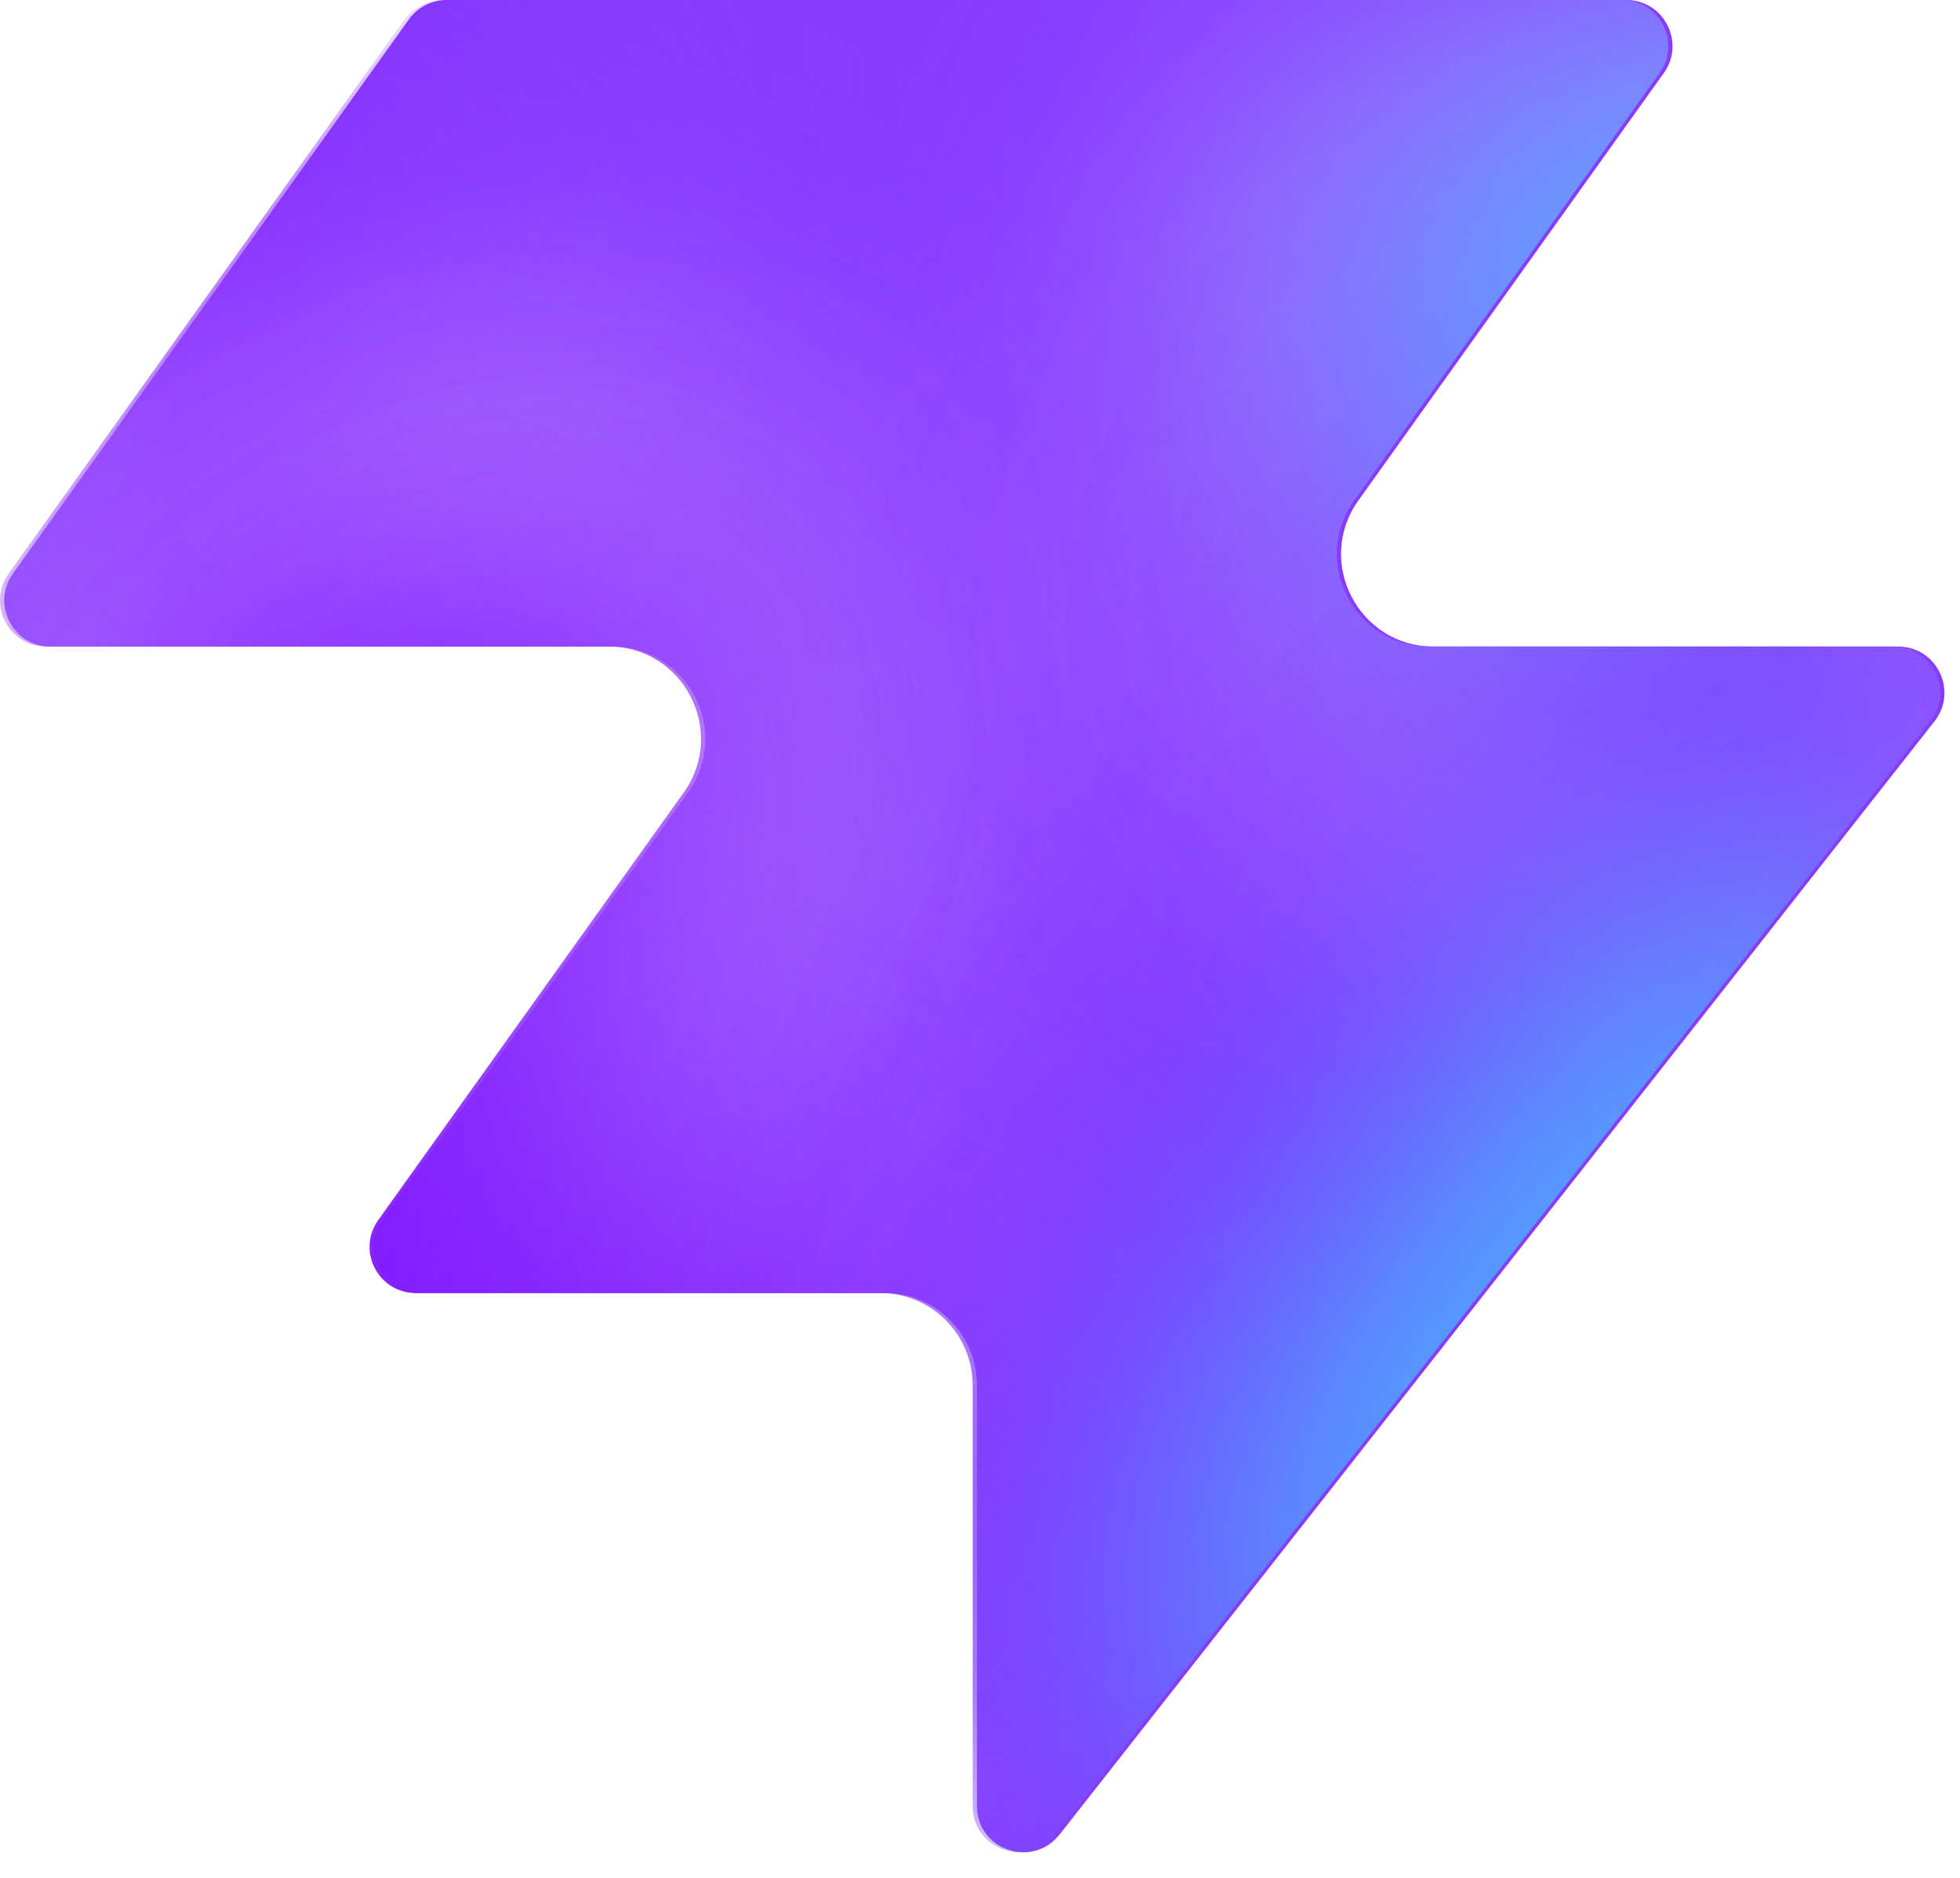
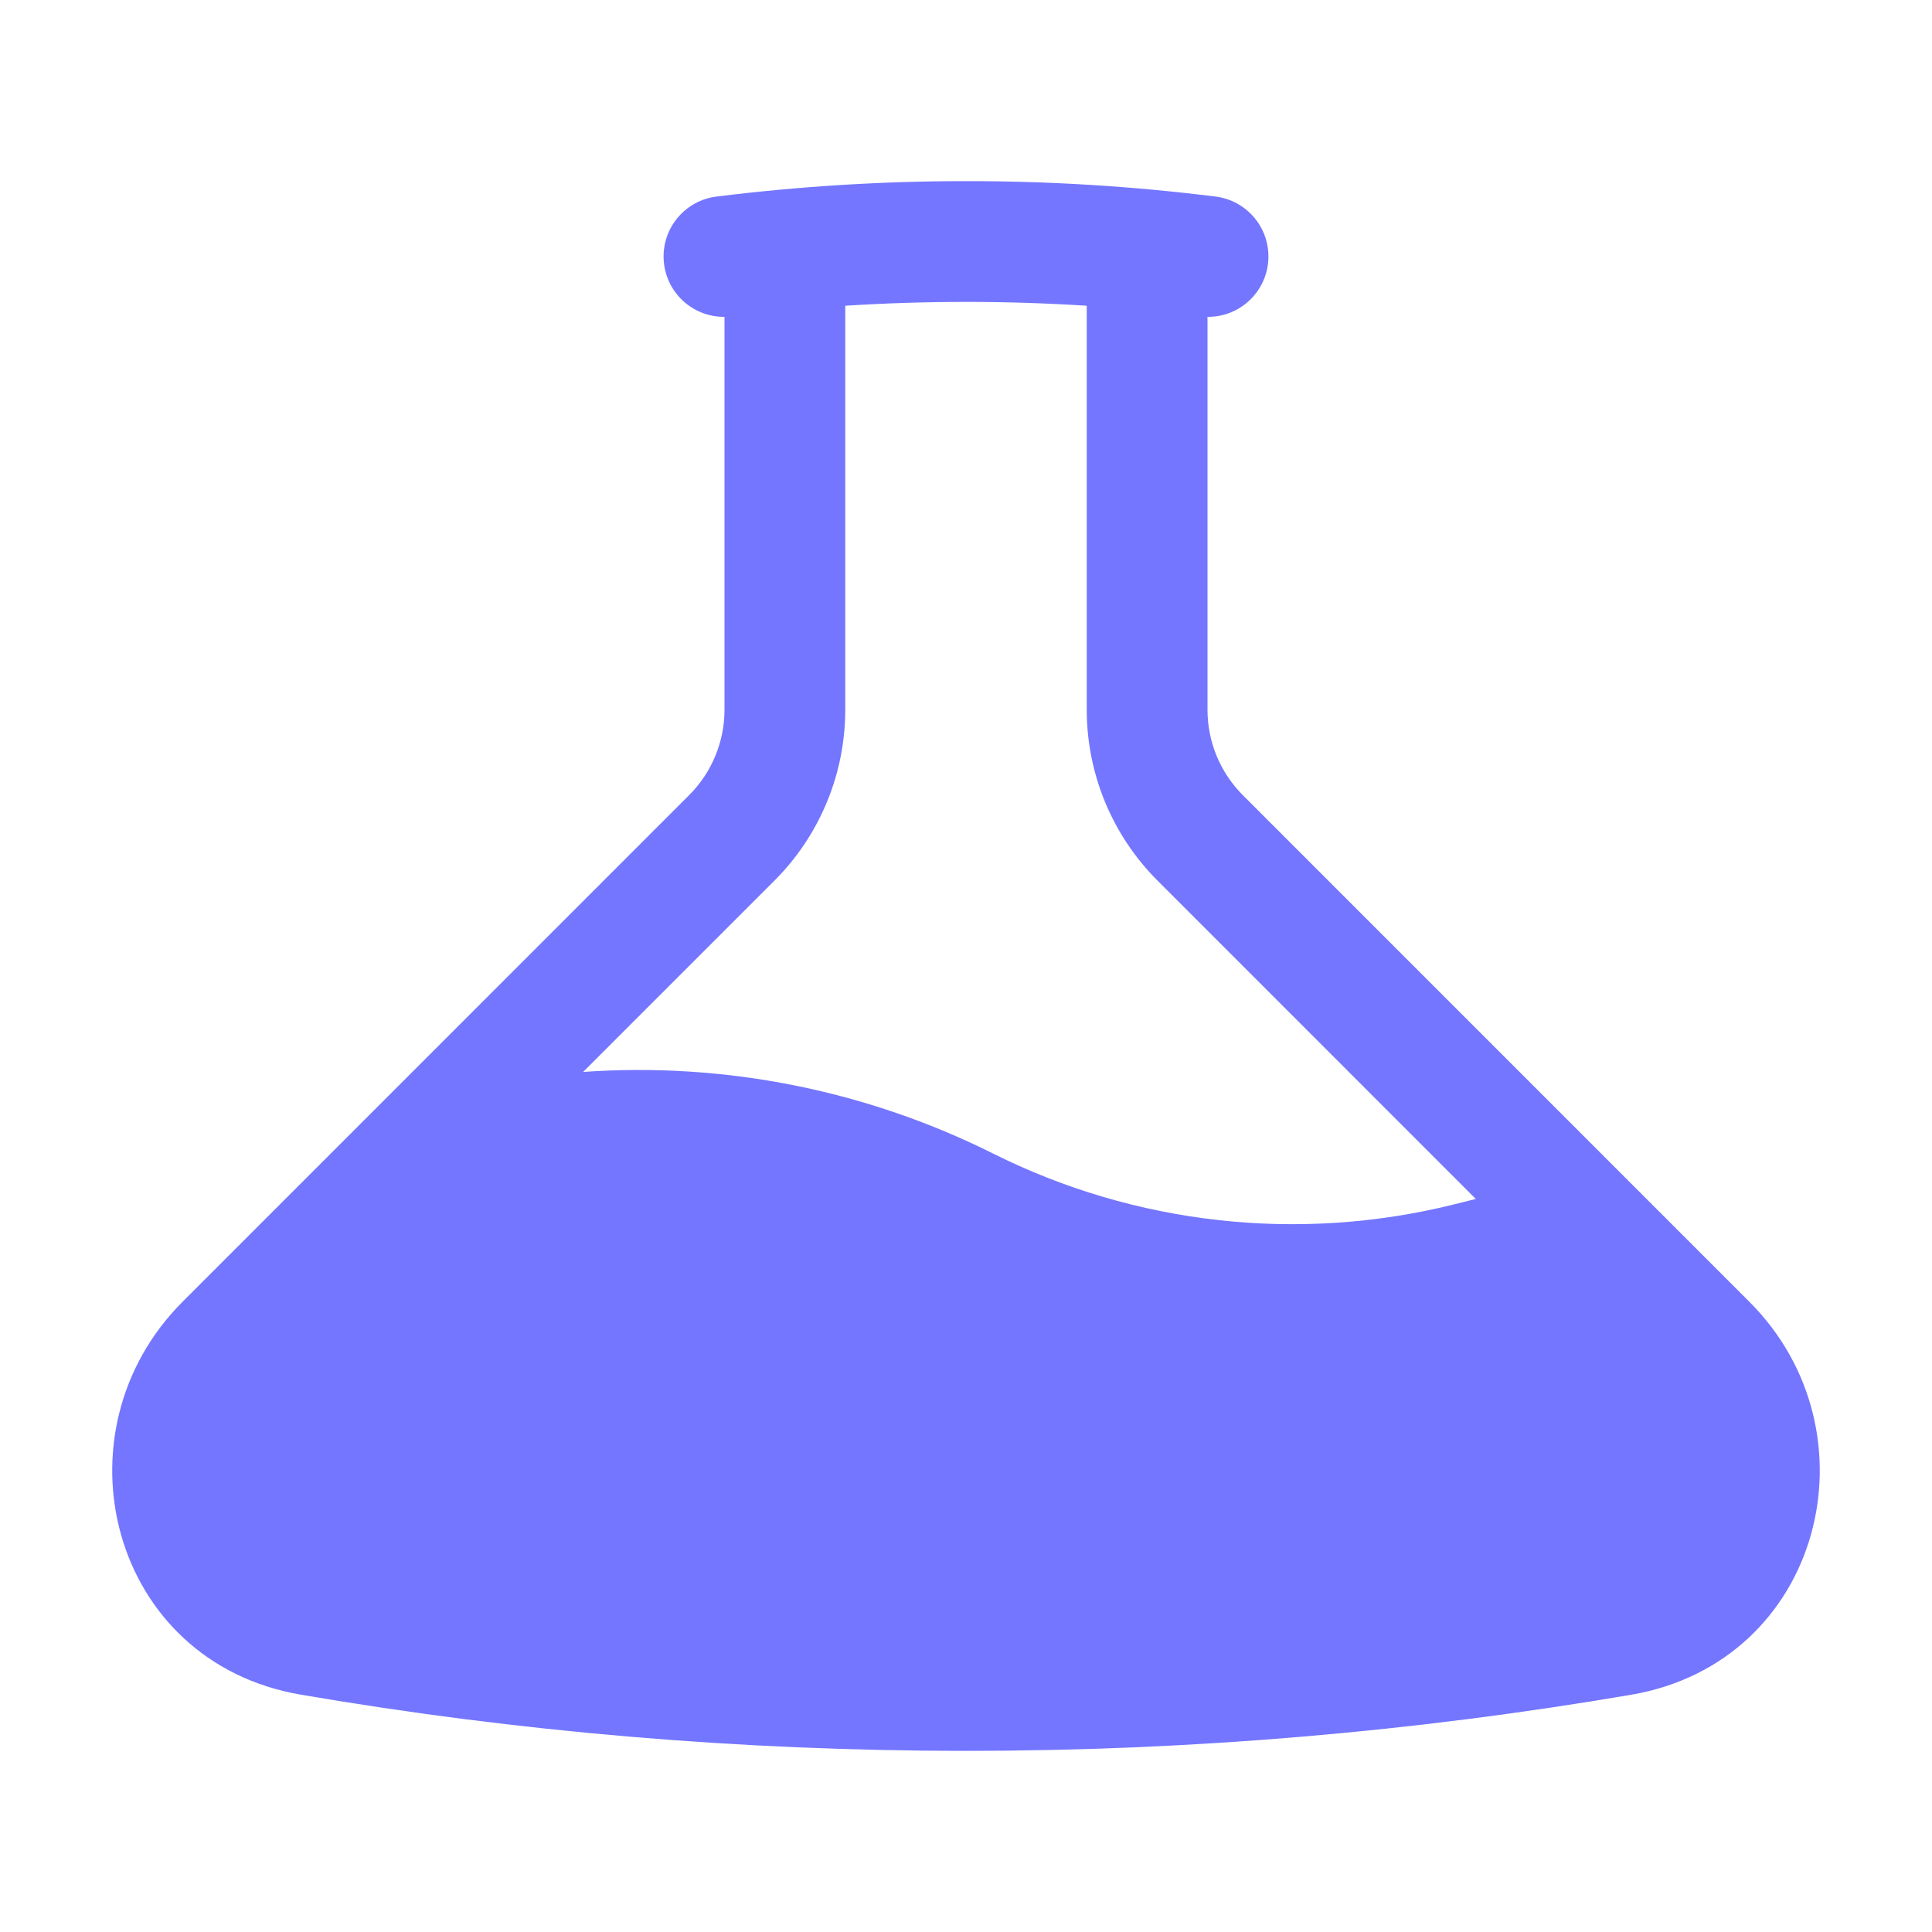
- <svg xmlns="http://www.w3.org/2000/svg" width="48" height="46" fill="none" viewBox="0 0 48 46">
-   <path fill="#863bff" d="M25.946 44.938c-.664.845-2.021.375-2.021-.698V33.937a2.26 2.26 0 0 0-2.262-2.262H10.287c-.92 0-1.456-1.04-.92-1.788l7.48-10.471c1.07-1.497 0-3.578-1.842-3.578H1.237c-.92 0-1.456-1.04-.92-1.788L10.013.474c.214-.297.556-.474.92-.474h28.894c.92 0 1.456 1.04.92 1.788l-7.48 10.471c-1.07 1.498 0 3.579 1.842 3.579h11.377c.943 0 1.473 1.088.89 1.83L25.947 44.94z" style="fill:#863bff;fill:color(display-p3 .525 .23 1);fill-opacity:1" />
-   <mask id="a" width="48" height="46" x="0" y="0" maskUnits="userSpaceOnUse" style="mask-type:alpha">
-     <path fill="#000" d="M25.842 44.938c-.664.844-2.021.375-2.021-.698V33.937a2.26 2.26 0 0 0-2.262-2.262H10.183c-.92 0-1.456-1.04-.92-1.788l7.48-10.471c1.07-1.498 0-3.579-1.842-3.579H1.133c-.92 0-1.456-1.04-.92-1.787L9.91.473c.214-.297.556-.474.92-.474h28.894c.92 0 1.456 1.04.92 1.788l-7.48 10.471c-1.07 1.498 0 3.578 1.842 3.578h11.377c.943 0 1.473 1.088.89 1.832L25.843 44.94z" style="fill:#000;fill-opacity:1" />
-   </mask>
-   <g mask="url(#a)">
-     <g filter="url(#b)">
-       <ellipse cx="5.508" cy="14.704" fill="#ede6ff" rx="5.508" ry="14.704" style="fill:#ede6ff;fill:color(display-p3 .927 .903 1);fill-opacity:1" transform="matrix(.00324 1 1 -.00324 -4.47 31.516)" />
-     </g>
-     <g filter="url(#c)">
-       <ellipse cx="10.399" cy="29.851" fill="#ede6ff" rx="10.399" ry="29.851" style="fill:#ede6ff;fill:color(display-p3 .927 .903 1);fill-opacity:1" transform="matrix(.00324 1 1 -.00324 -39.328 7.883)" />
-     </g>
-     <g filter="url(#d)">
-       <ellipse cx="5.508" cy="30.487" fill="#7e14ff" rx="5.508" ry="30.487" style="fill:#7e14ff;fill:color(display-p3 .492 .077 1);fill-opacity:1" transform="rotate(89.814 -25.913 -14.639)scale(1 -1)" />
-     </g>
-     <g filter="url(#e)">
-       <ellipse cx="5.508" cy="30.599" fill="#7e14ff" rx="5.508" ry="30.599" style="fill:#7e14ff;fill:color(display-p3 .492 .077 1);fill-opacity:1" transform="rotate(89.814 -32.644 -3.334)scale(1 -1)" />
-     </g>
-     <g filter="url(#f)">
-       <ellipse cx="5.508" cy="30.599" fill="#7e14ff" rx="5.508" ry="30.599" style="fill:#7e14ff;fill:color(display-p3 .492 .077 1);fill-opacity:1" transform="matrix(.00324 1 1 -.00324 -34.34 30.47)" />
-     </g>
-     <g filter="url(#g)">
-       <ellipse cx="14.072" cy="22.078" fill="#ede6ff" rx="14.072" ry="22.078" style="fill:#ede6ff;fill:color(display-p3 .927 .903 1);fill-opacity:1" transform="rotate(93.35 24.506 48.493)scale(-1 1)" />
-     </g>
-     <g filter="url(#h)">
-       <ellipse cx="3.47" cy="21.501" fill="#7e14ff" rx="3.47" ry="21.501" style="fill:#7e14ff;fill:color(display-p3 .492 .077 1);fill-opacity:1" transform="rotate(89.009 28.708 47.59)scale(-1 1)" />
-     </g>
-     <g filter="url(#i)">
-       <ellipse cx="3.47" cy="21.501" fill="#7e14ff" rx="3.47" ry="21.501" style="fill:#7e14ff;fill:color(display-p3 .492 .077 1);fill-opacity:1" transform="rotate(89.009 28.708 47.59)scale(-1 1)" />
-     </g>
-     <g filter="url(#j)">
-       <ellipse cx=".387" cy="8.972" fill="#7e14ff" rx="4.407" ry="29.108" style="fill:#7e14ff;fill:color(display-p3 .492 .077 1);fill-opacity:1" transform="rotate(39.51 .387 8.972)" />
-     </g>
-     <g filter="url(#k)">
-       <ellipse cx="47.523" cy="-6.092" fill="#7e14ff" rx="4.407" ry="29.108" style="fill:#7e14ff;fill:color(display-p3 .492 .077 1);fill-opacity:1" transform="rotate(37.892 47.523 -6.092)" />
-     </g>
-     <g filter="url(#l)">
-       <ellipse cx="41.412" cy="6.333" fill="#47bfff" rx="5.971" ry="9.665" style="fill:#47bfff;fill:color(display-p3 .28 .748 1);fill-opacity:1" transform="rotate(37.892 41.412 6.333)" />
-     </g>
-     <g filter="url(#m)">
-       <ellipse cx="-1.879" cy="38.332" fill="#7e14ff" rx="4.407" ry="29.108" style="fill:#7e14ff;fill:color(display-p3 .492 .077 1);fill-opacity:1" transform="rotate(37.892 -1.88 38.332)" />
-     </g>
-     <g filter="url(#n)">
-       <ellipse cx="-1.879" cy="38.332" fill="#7e14ff" rx="4.407" ry="29.108" style="fill:#7e14ff;fill:color(display-p3 .492 .077 1);fill-opacity:1" transform="rotate(37.892 -1.88 38.332)" />
-     </g>
-     <g filter="url(#o)">
-       <ellipse cx="35.651" cy="29.907" fill="#7e14ff" rx="4.407" ry="29.108" style="fill:#7e14ff;fill:color(display-p3 .492 .077 1);fill-opacity:1" transform="rotate(37.892 35.651 29.907)" />
-     </g>
-     <g filter="url(#p)">
-       <ellipse cx="38.418" cy="32.4" fill="#47bfff" rx="5.971" ry="15.297" style="fill:#47bfff;fill:color(display-p3 .28 .748 1);fill-opacity:1" transform="rotate(37.892 38.418 32.4)" />
-     </g>
-   </g>
-   <defs>
-     <filter id="b" width="60.045" height="41.654" x="-19.77" y="16.149" color-interpolation-filters="sRGB" filterUnits="userSpaceOnUse">
-       <feFlood flood-opacity="0" result="BackgroundImageFix" />
-       <feBlend in="SourceGraphic" in2="BackgroundImageFix" result="shape" />
-       <feGaussianBlur result="effect1_foregroundBlur_2002_17158" stdDeviation="7.659" />
-     </filter>
-     <filter id="c" width="90.34" height="51.437" x="-54.613" y="-7.533" color-interpolation-filters="sRGB" filterUnits="userSpaceOnUse">
-       <feFlood flood-opacity="0" result="BackgroundImageFix" />
-       <feBlend in="SourceGraphic" in2="BackgroundImageFix" result="shape" />
-       <feGaussianBlur result="effect1_foregroundBlur_2002_17158" stdDeviation="7.659" />
-     </filter>
-     <filter id="d" width="79.355" height="29.4" x="-49.64" y="2.03" color-interpolation-filters="sRGB" filterUnits="userSpaceOnUse">
-       <feFlood flood-opacity="0" result="BackgroundImageFix" />
-       <feBlend in="SourceGraphic" in2="BackgroundImageFix" result="shape" />
-       <feGaussianBlur result="effect1_foregroundBlur_2002_17158" stdDeviation="4.596" />
-     </filter>
-     <filter id="e" width="79.579" height="29.4" x="-45.045" y="20.029" color-interpolation-filters="sRGB" filterUnits="userSpaceOnUse">
-       <feFlood flood-opacity="0" result="BackgroundImageFix" />
-       <feBlend in="SourceGraphic" in2="BackgroundImageFix" result="shape" />
-       <feGaussianBlur result="effect1_foregroundBlur_2002_17158" stdDeviation="4.596" />
-     </filter>
-     <filter id="f" width="79.579" height="29.4" x="-43.513" y="21.178" color-interpolation-filters="sRGB" filterUnits="userSpaceOnUse">
-       <feFlood flood-opacity="0" result="BackgroundImageFix" />
-       <feBlend in="SourceGraphic" in2="BackgroundImageFix" result="shape" />
-       <feGaussianBlur result="effect1_foregroundBlur_2002_17158" stdDeviation="4.596" />
-     </filter>
-     <filter id="g" width="74.749" height="58.852" x="15.756" y="-17.901" color-interpolation-filters="sRGB" filterUnits="userSpaceOnUse">
-       <feFlood flood-opacity="0" result="BackgroundImageFix" />
-       <feBlend in="SourceGraphic" in2="BackgroundImageFix" result="shape" />
-       <feGaussianBlur result="effect1_foregroundBlur_2002_17158" stdDeviation="7.659" />
-     </filter>
-     <filter id="h" width="61.377" height="25.362" x="23.548" y="2.284" color-interpolation-filters="sRGB" filterUnits="userSpaceOnUse">
-       <feFlood flood-opacity="0" result="BackgroundImageFix" />
-       <feBlend in="SourceGraphic" in2="BackgroundImageFix" result="shape" />
-       <feGaussianBlur result="effect1_foregroundBlur_2002_17158" stdDeviation="4.596" />
-     </filter>
-     <filter id="i" width="61.377" height="25.362" x="23.548" y="2.284" color-interpolation-filters="sRGB" filterUnits="userSpaceOnUse">
-       <feFlood flood-opacity="0" result="BackgroundImageFix" />
-       <feBlend in="SourceGraphic" in2="BackgroundImageFix" result="shape" />
-       <feGaussianBlur result="effect1_foregroundBlur_2002_17158" stdDeviation="4.596" />
-     </filter>
-     <filter id="j" width="56.045" height="63.649" x="-27.636" y="-22.853" color-interpolation-filters="sRGB" filterUnits="userSpaceOnUse">
-       <feFlood flood-opacity="0" result="BackgroundImageFix" />
-       <feBlend in="SourceGraphic" in2="BackgroundImageFix" result="shape" />
-       <feGaussianBlur result="effect1_foregroundBlur_2002_17158" stdDeviation="4.596" />
-     </filter>
-     <filter id="k" width="54.814" height="64.646" x="20.116" y="-38.415" color-interpolation-filters="sRGB" filterUnits="userSpaceOnUse">
-       <feFlood flood-opacity="0" result="BackgroundImageFix" />
-       <feBlend in="SourceGraphic" in2="BackgroundImageFix" result="shape" />
-       <feGaussianBlur result="effect1_foregroundBlur_2002_17158" stdDeviation="4.596" />
-     </filter>
-     <filter id="l" width="33.541" height="35.313" x="24.641" y="-11.323" color-interpolation-filters="sRGB" filterUnits="userSpaceOnUse">
-       <feFlood flood-opacity="0" result="BackgroundImageFix" />
-       <feBlend in="SourceGraphic" in2="BackgroundImageFix" result="shape" />
-       <feGaussianBlur result="effect1_foregroundBlur_2002_17158" stdDeviation="4.596" />
-     </filter>
-     <filter id="m" width="54.814" height="64.646" x="-29.286" y="6.009" color-interpolation-filters="sRGB" filterUnits="userSpaceOnUse">
-       <feFlood flood-opacity="0" result="BackgroundImageFix" />
-       <feBlend in="SourceGraphic" in2="BackgroundImageFix" result="shape" />
-       <feGaussianBlur result="effect1_foregroundBlur_2002_17158" stdDeviation="4.596" />
-     </filter>
-     <filter id="n" width="54.814" height="64.646" x="-29.286" y="6.009" color-interpolation-filters="sRGB" filterUnits="userSpaceOnUse">
-       <feFlood flood-opacity="0" result="BackgroundImageFix" />
-       <feBlend in="SourceGraphic" in2="BackgroundImageFix" result="shape" />
-       <feGaussianBlur result="effect1_foregroundBlur_2002_17158" stdDeviation="4.596" />
-     </filter>
-     <filter id="o" width="54.814" height="64.646" x="8.244" y="-2.416" color-interpolation-filters="sRGB" filterUnits="userSpaceOnUse">
-       <feFlood flood-opacity="0" result="BackgroundImageFix" />
-       <feBlend in="SourceGraphic" in2="BackgroundImageFix" result="shape" />
-       <feGaussianBlur result="effect1_foregroundBlur_2002_17158" stdDeviation="4.596" />
-     </filter>
-     <filter id="p" width="39.409" height="43.623" x="18.713" y="10.588" color-interpolation-filters="sRGB" filterUnits="userSpaceOnUse">
-       <feFlood flood-opacity="0" result="BackgroundImageFix" />
-       <feBlend in="SourceGraphic" in2="BackgroundImageFix" result="shape" />
-       <feGaussianBlur result="effect1_foregroundBlur_2002_17158" stdDeviation="4.596" />
-     </filter>
-   </defs>
+ <svg xmlns="http://www.w3.org/2000/svg" width="24" height="24" viewBox="0 0 24 24" fill="none">
+   <path fill-rule="evenodd" clip-rule="evenodd" fill="#7476ff" d="M10.5 3.798v5.02a3 3 0 0 1-.879 2.121l-2.377 2.377a9.845 9.845 0 0 1 5.091 1.013 8.315 8.315 0 0 0 5.713.636l.285-.071-3.954-3.955a3 3 0 0 1-.879-2.121v-5.02a23.614 23.614 0 0 0-3 0Zm4.5.138a.75.75 0 0 0 .093-1.495A24.837 24.837 0 0 0 12 2.25a25.048 25.048 0 0 0-3.093.191A.75.75 0 0 0 9 3.936v4.882a1.5 1.5 0 0 1-.44 1.06l-6.293 6.294c-1.62 1.621-.903 4.475 1.471 4.88 2.686.46 5.447.698 8.262.698 2.816 0 5.576-.239 8.262-.697 2.373-.406 3.092-3.26 1.47-4.881L15.44 9.879A1.5 1.5 0 0 1 15 8.818V3.936Z" />
</svg>
